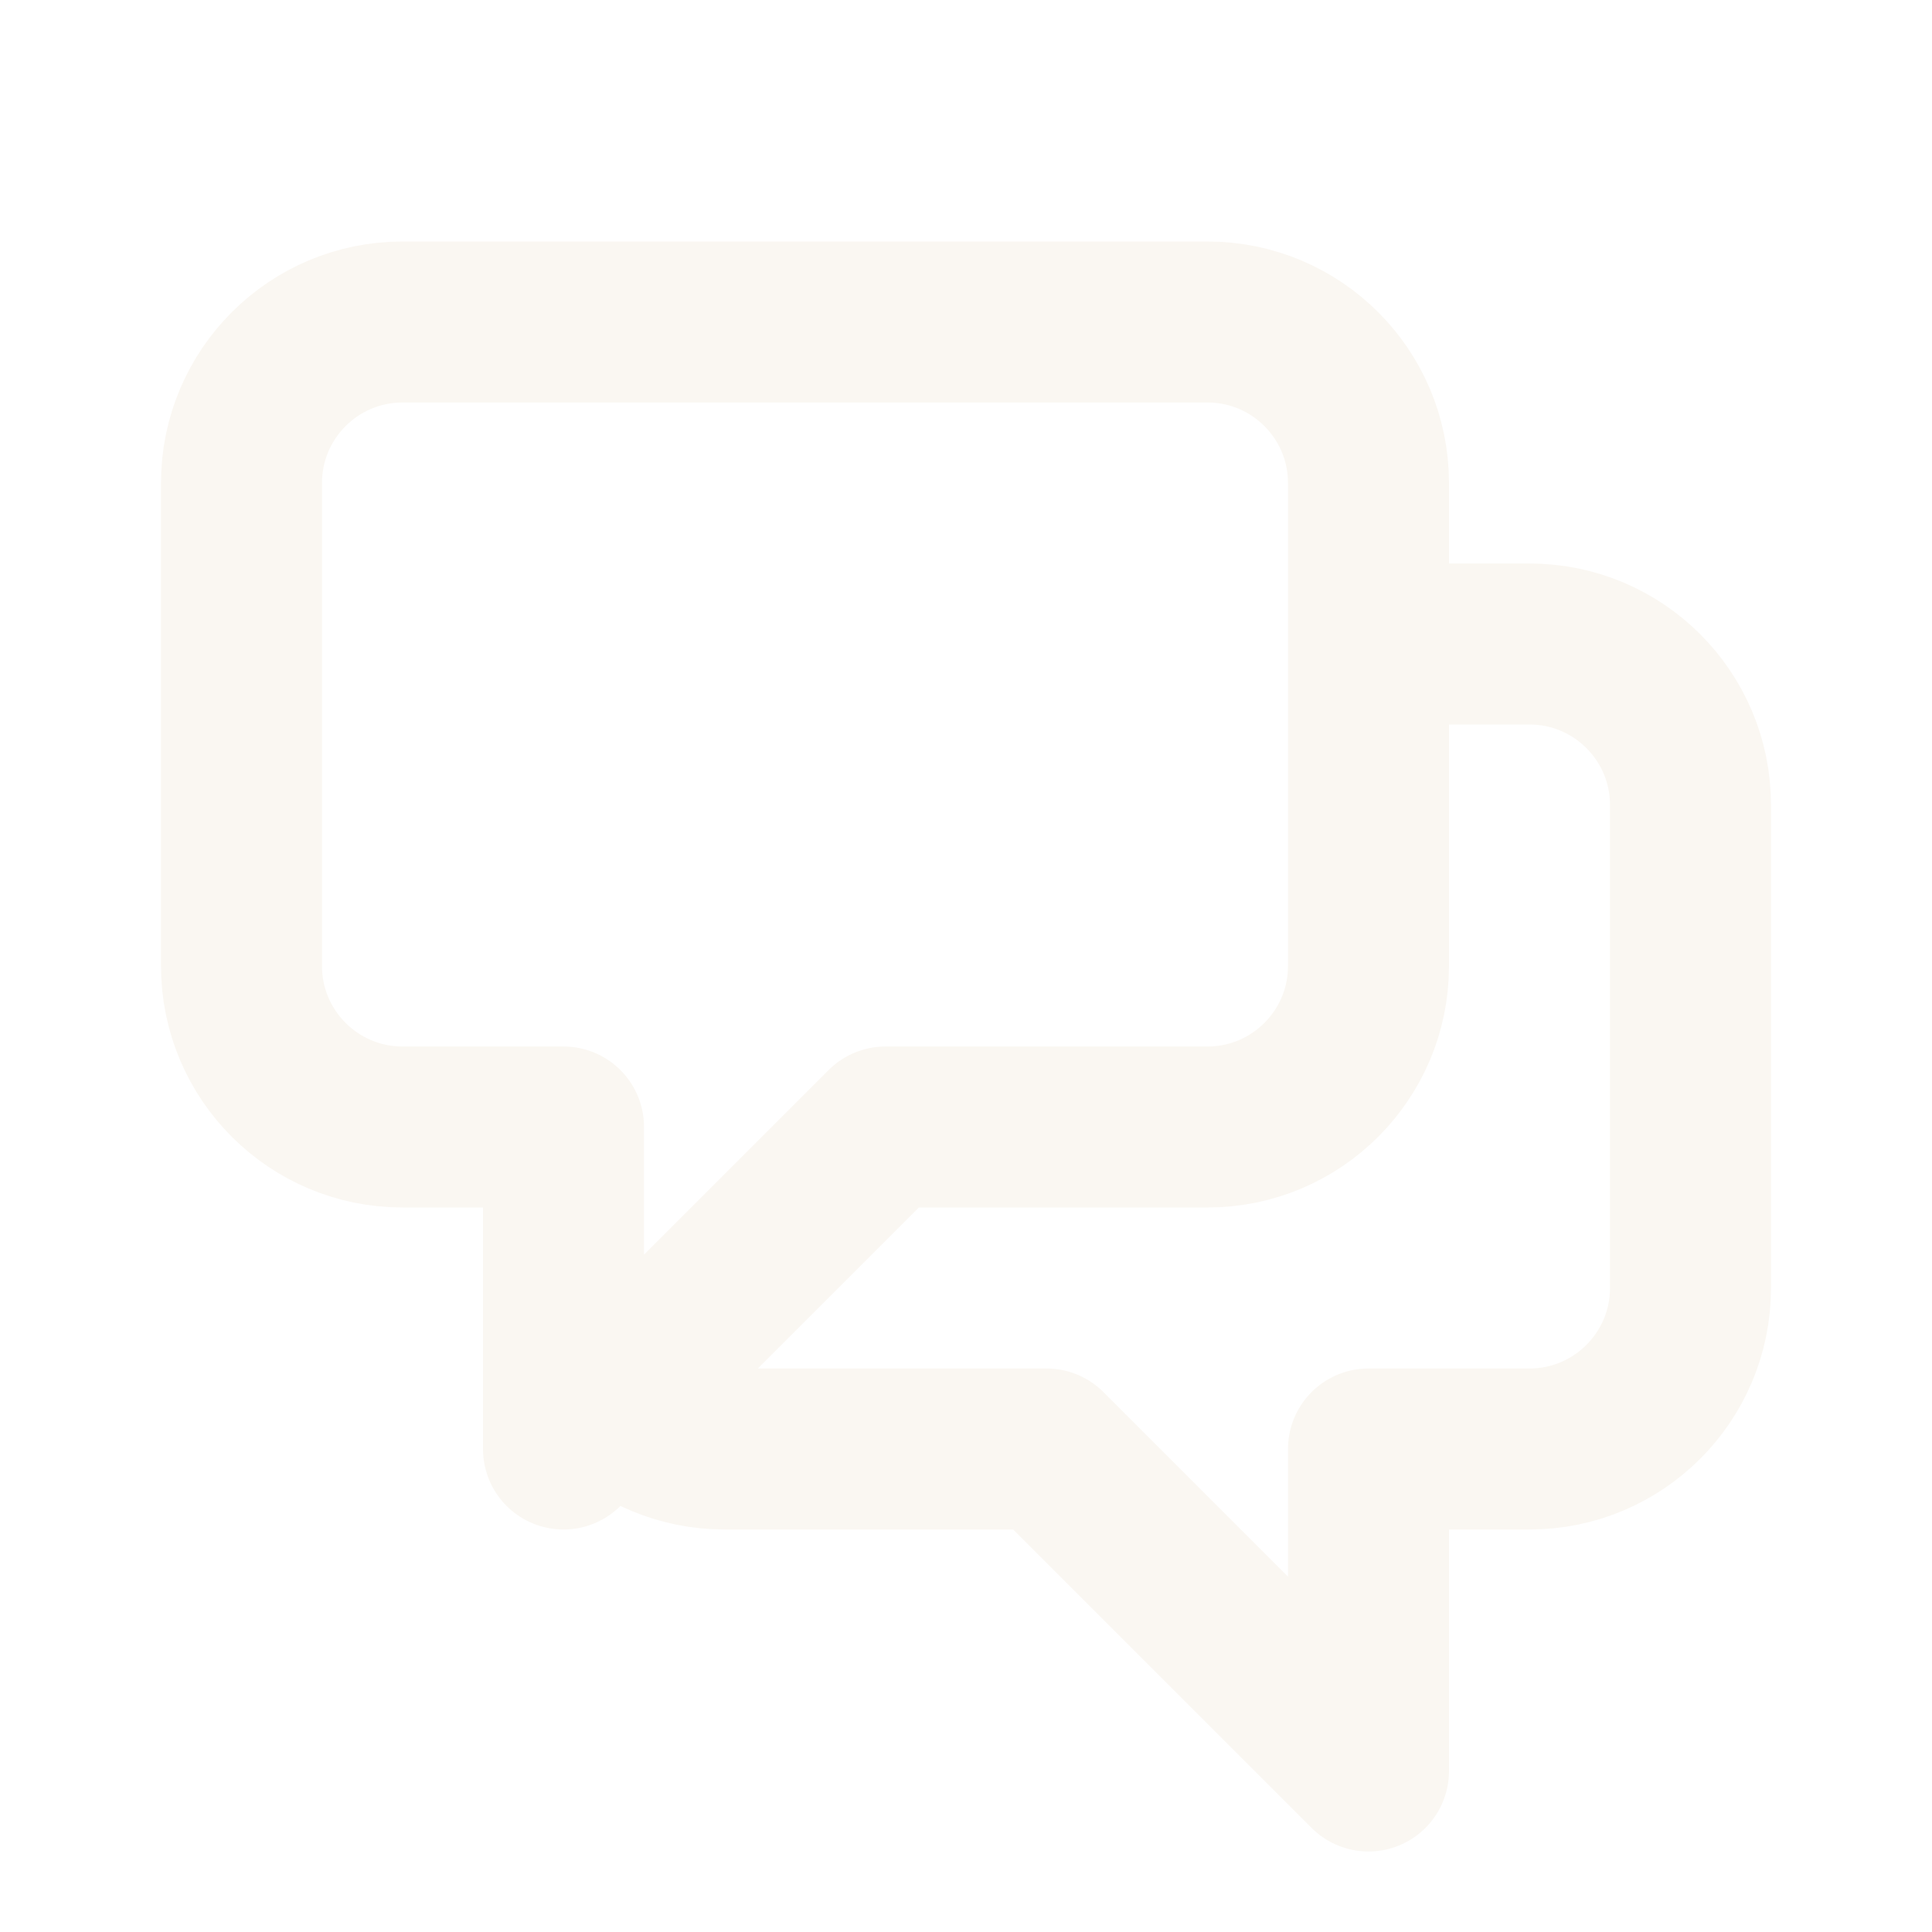
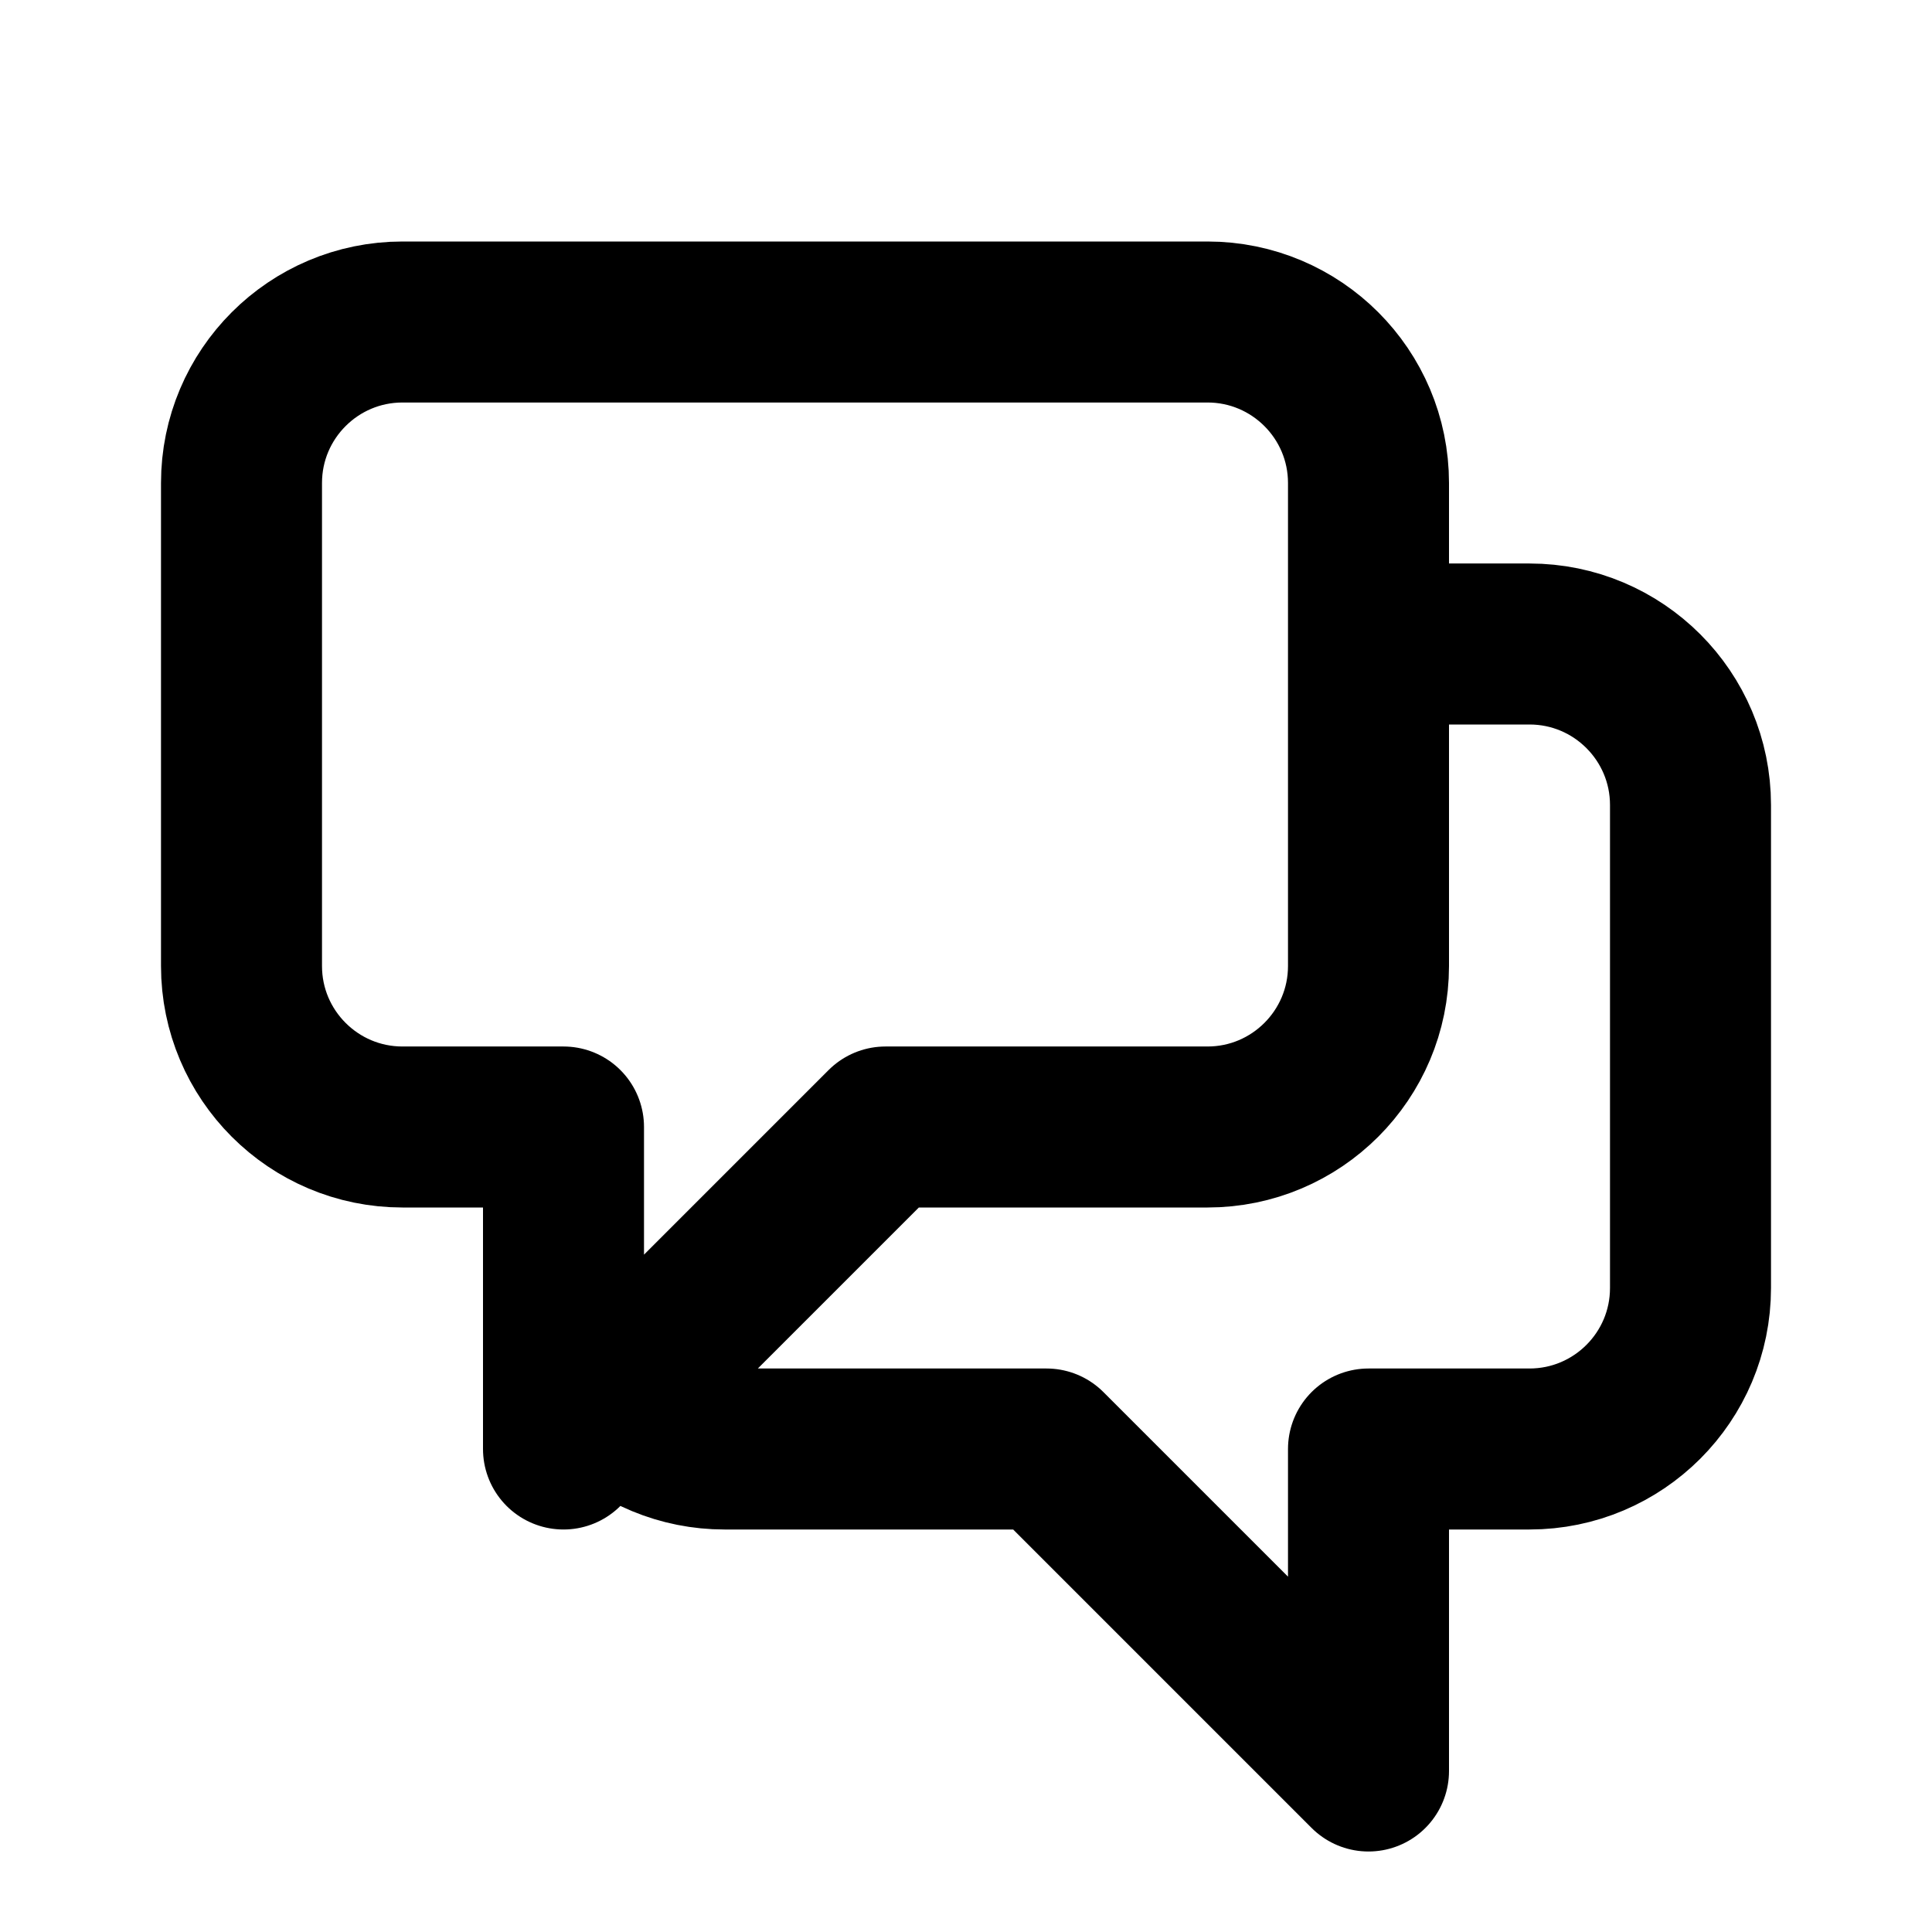
<svg xmlns="http://www.w3.org/2000/svg" width="24" height="24" viewBox="0 0 24 24" fill="none">
-   <path d="M17 8H19C20.104 8 21 8.896 21 10V16C21 17.104 20.104 18 19 18H17V22L13 18H9C8.469 18 7.961 17.79 7.586 17.414M7.586 17.414L11 14H15C16.104 14 17 13.104 17 12V6C17 4.896 16.104 4 15 4H5C3.896 4 3 4.896 3 6V12C3 13.104 3.896 14 5 14H7V18L7.586 17.414Z" stroke="#FAF7F2" stroke-width="2" stroke-linecap="round" stroke-linejoin="round" />
+   <path d="M17 8H19C20.104 8 21 8.896 21 10V16C21 17.104 20.104 18 19 18H17V22L13 18H9C8.469 18 7.961 17.79 7.586 17.414M7.586 17.414L11 14H15C16.104 14 17 13.104 17 12V6C17 4.896 16.104 4 15 4H5C3.896 4 3 4.896 3 6V12C3 13.104 3.896 14 5 14H7V18L7.586 17.414Z" stroke="currentColor" stroke-width="2" stroke-linecap="round" stroke-linejoin="round" />
</svg>
